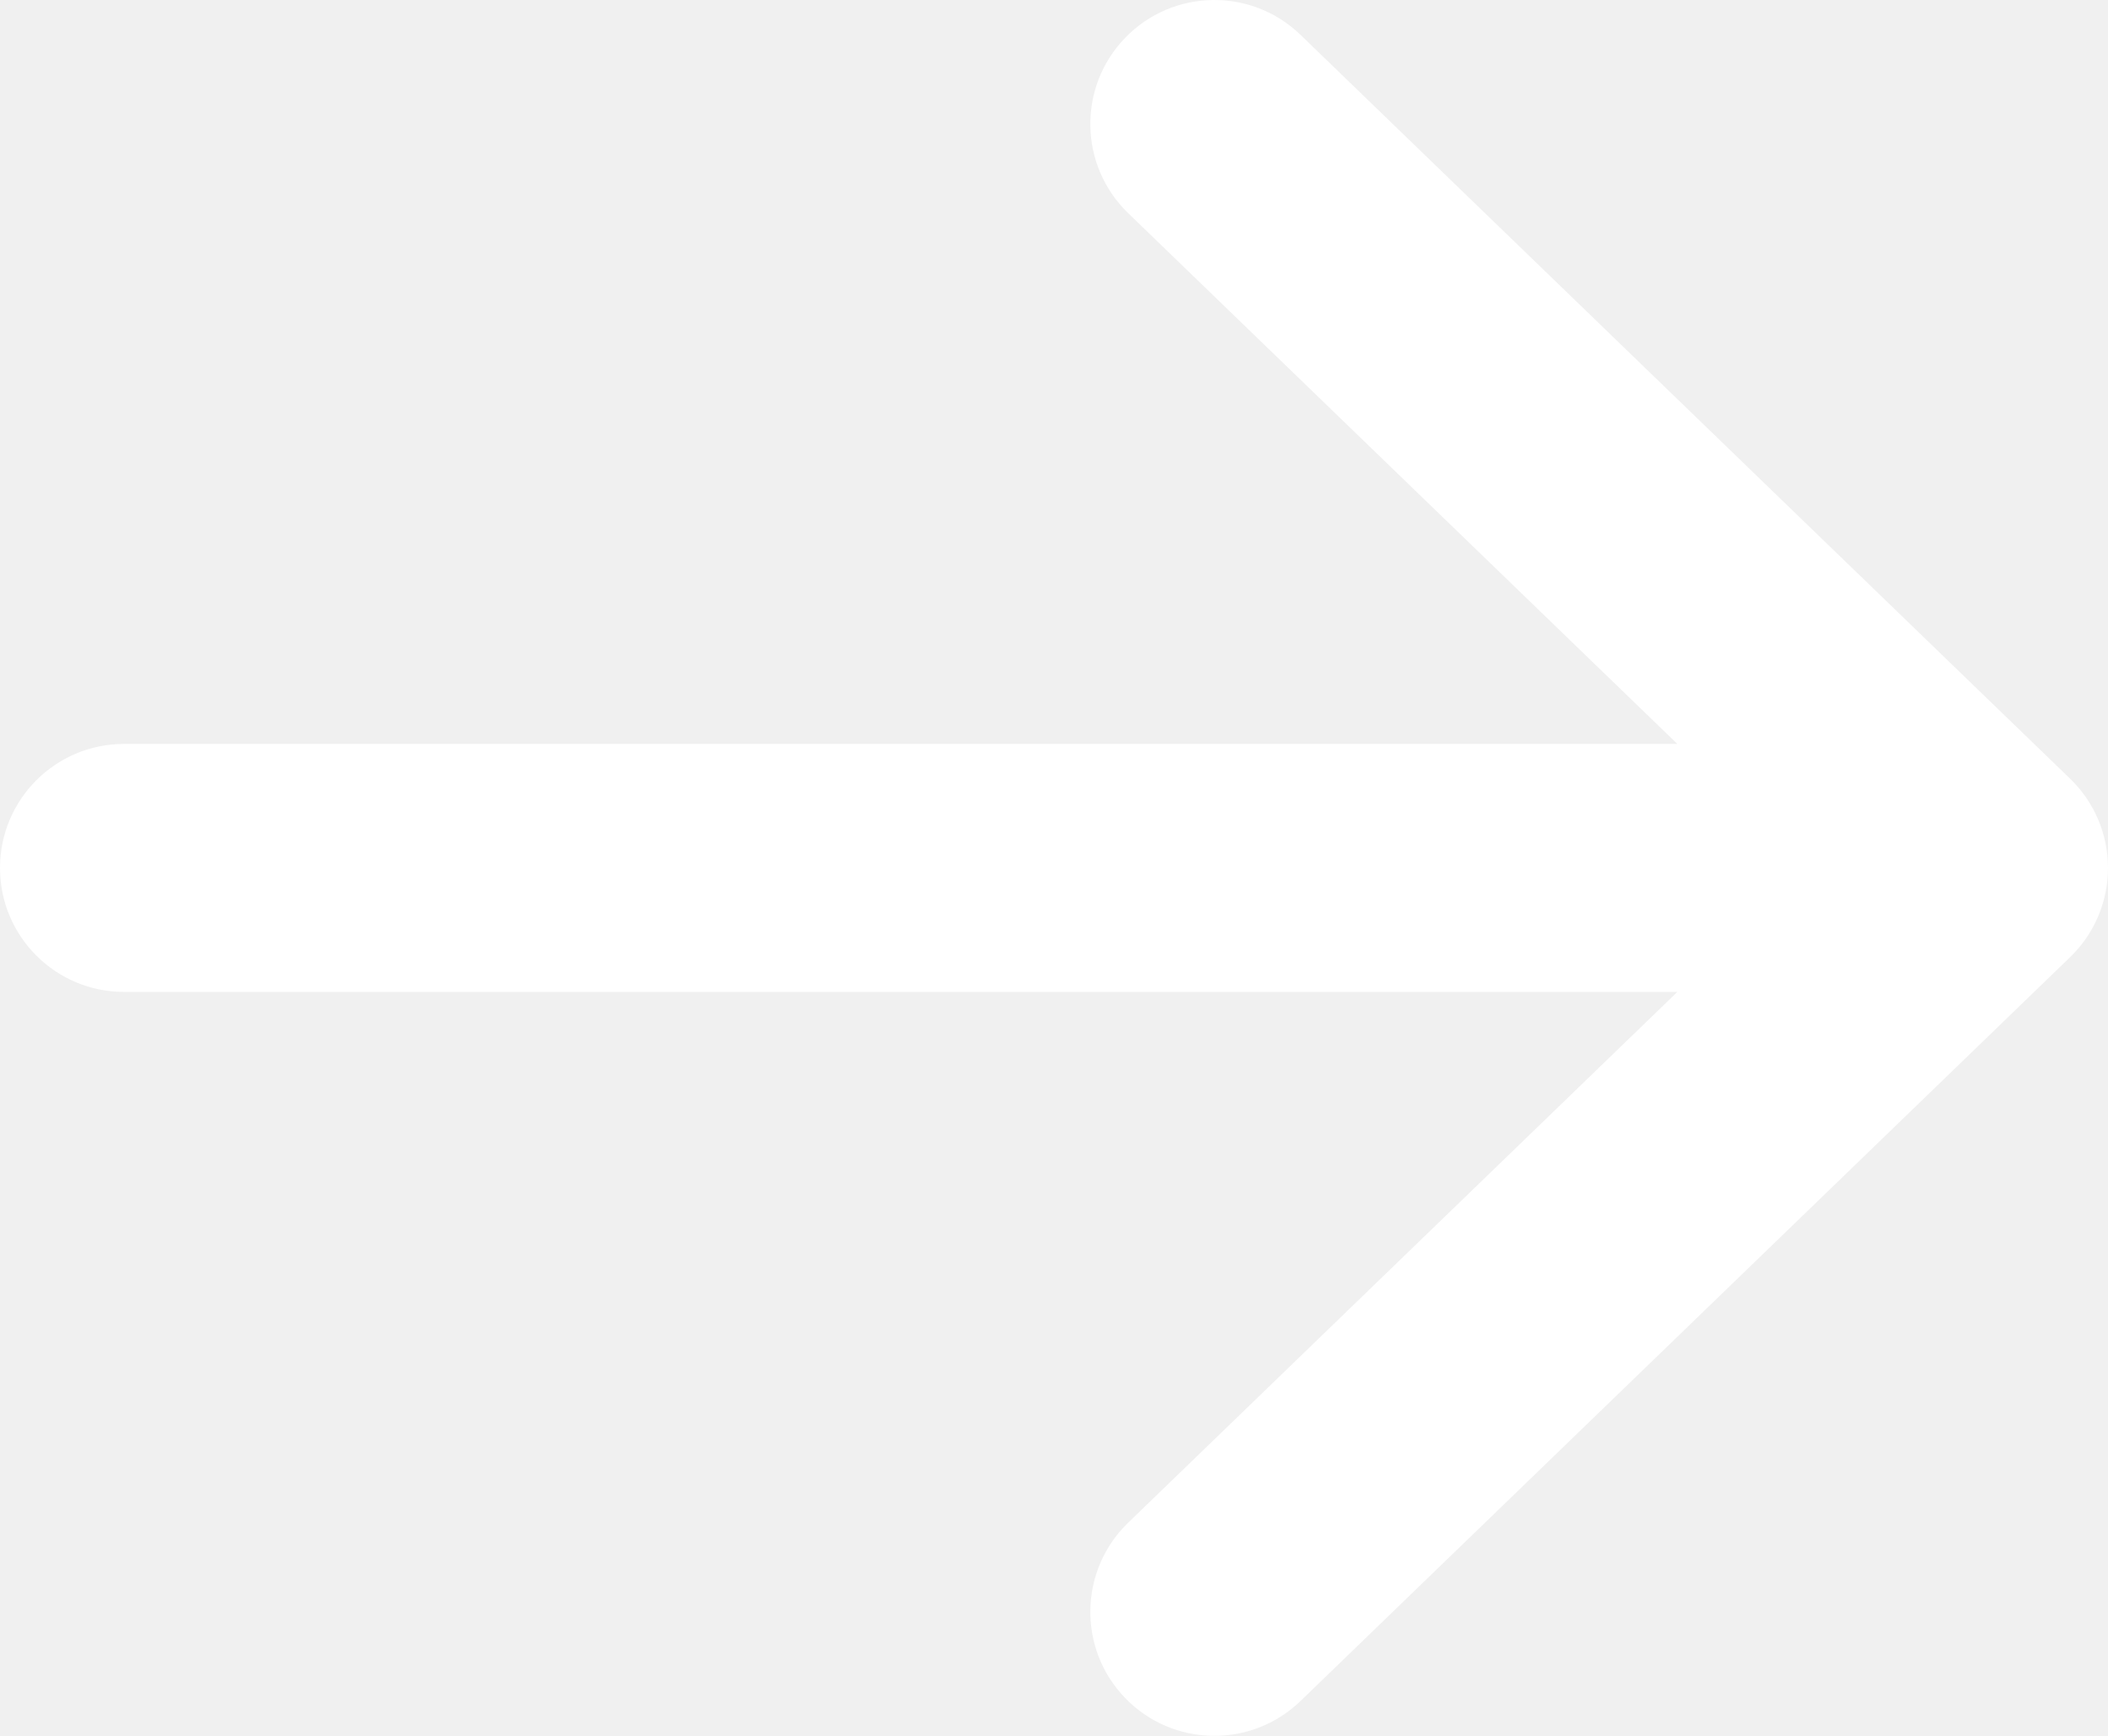
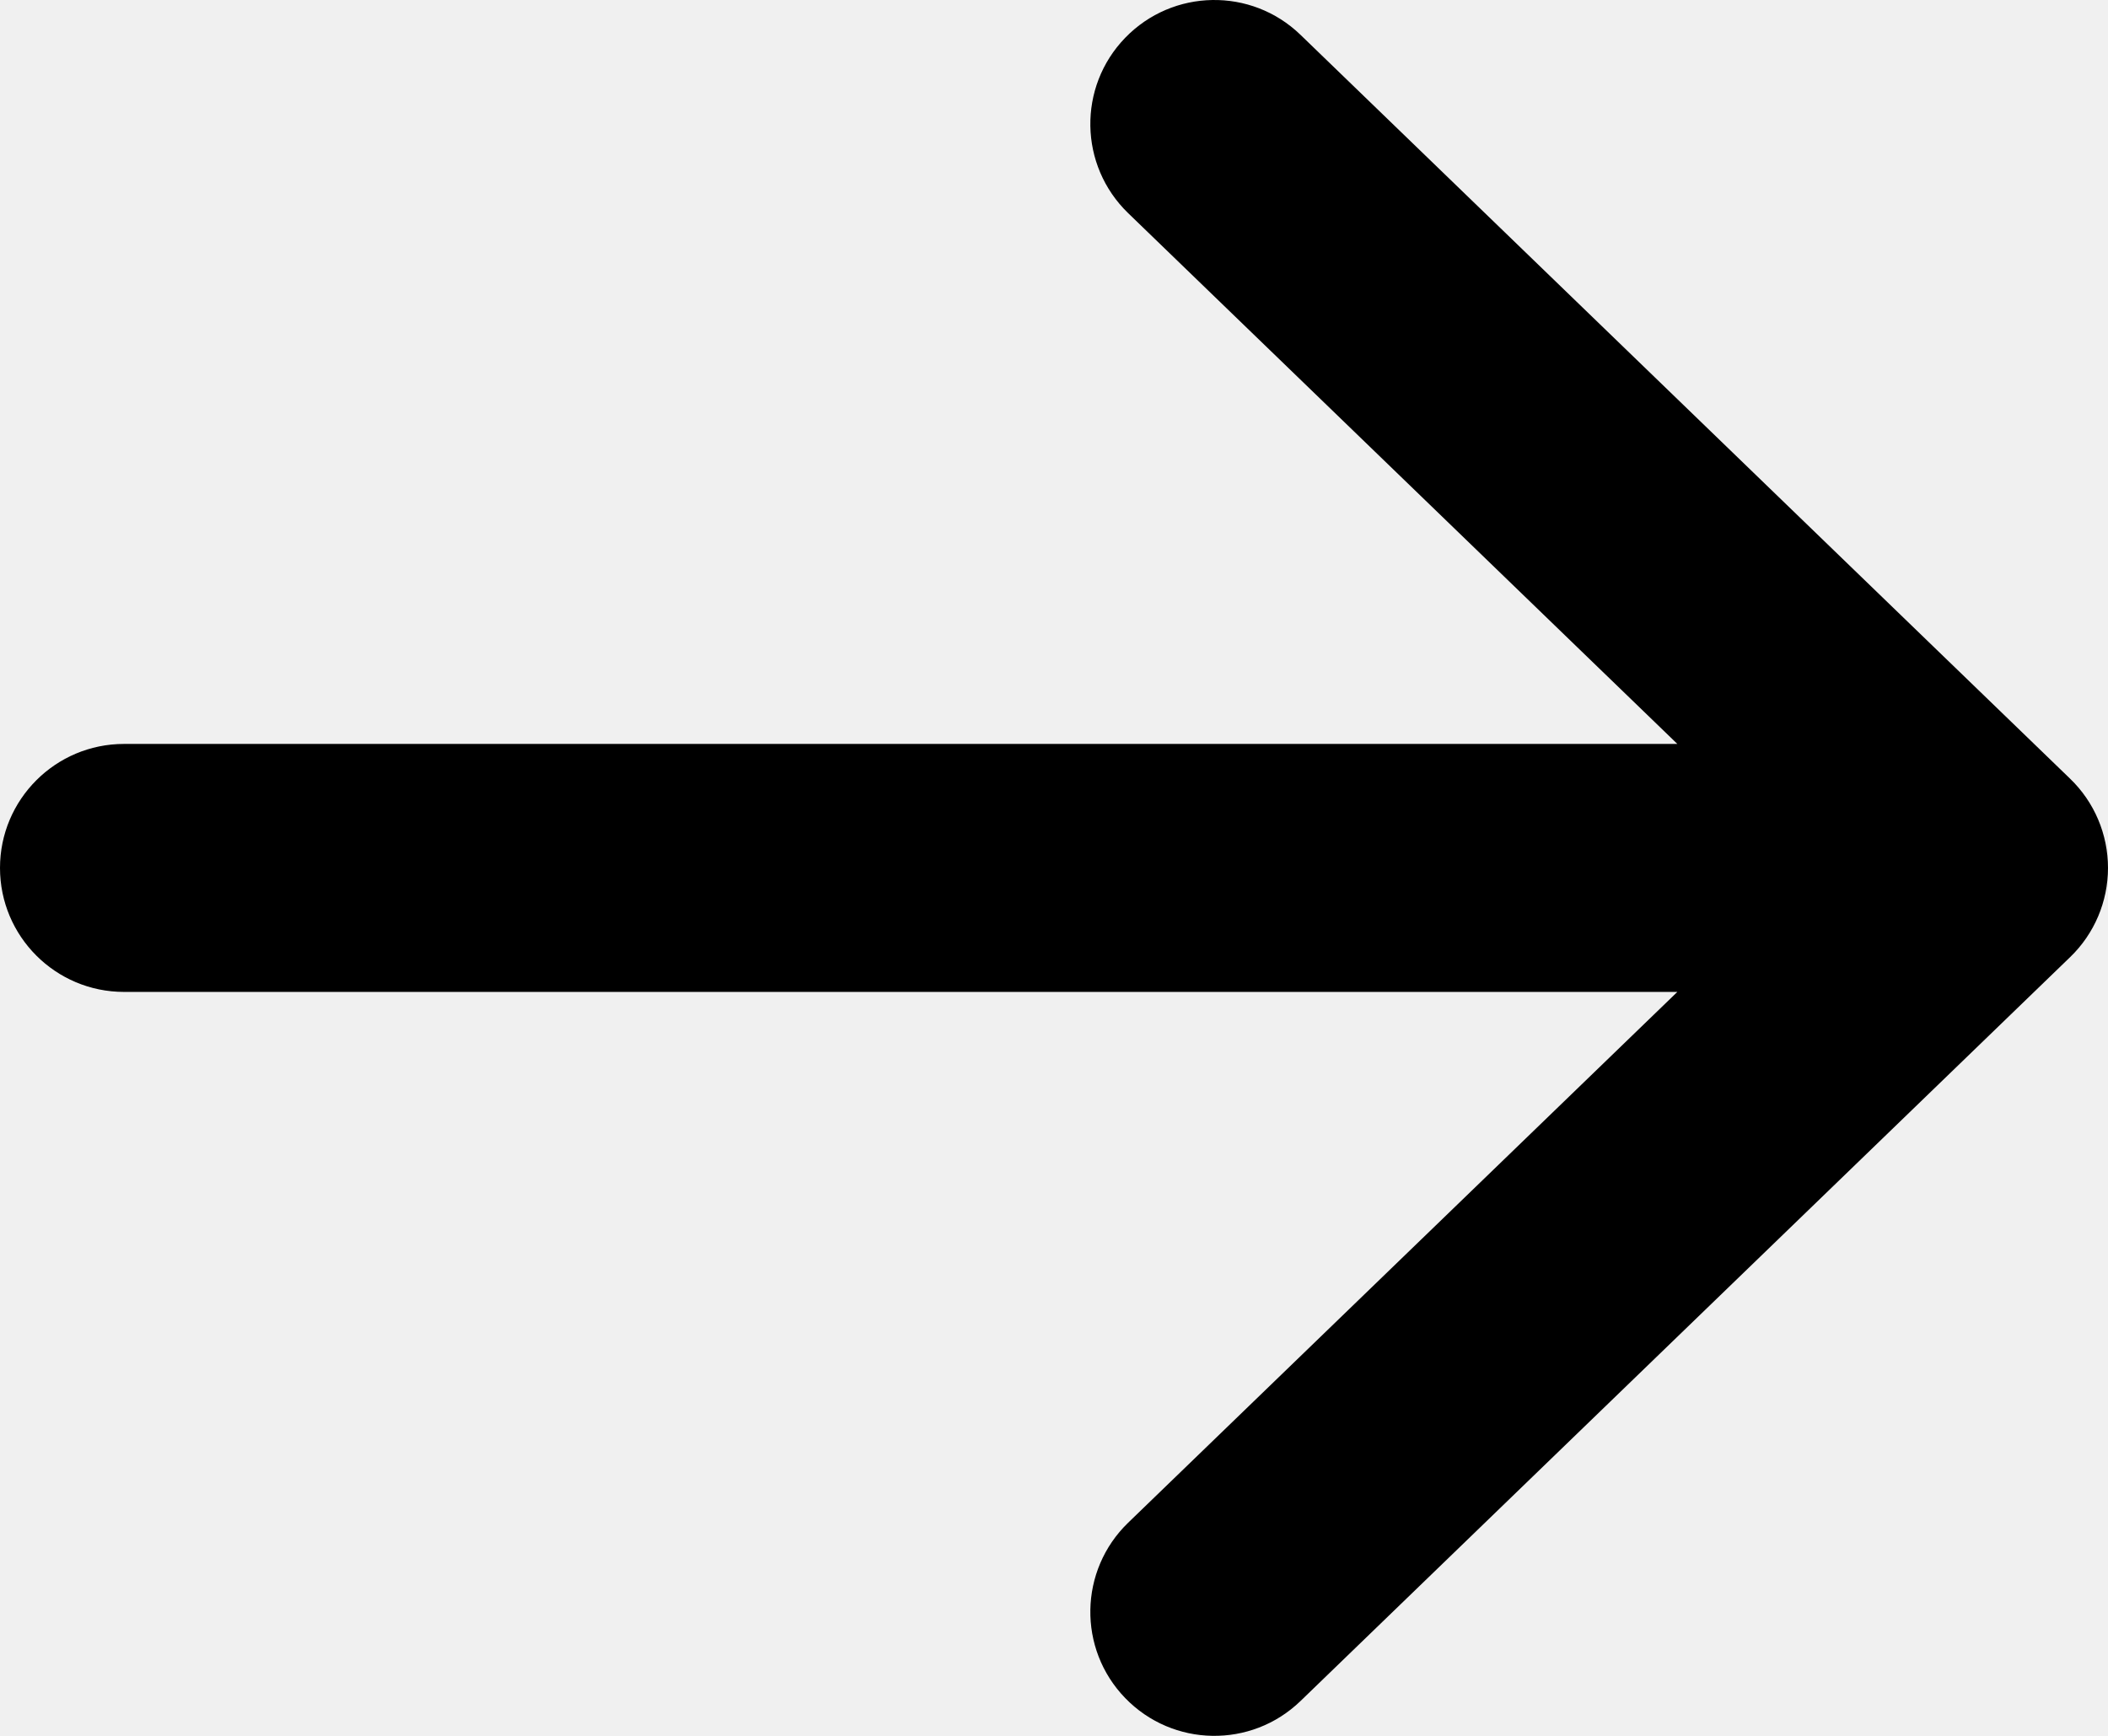
<svg xmlns="http://www.w3.org/2000/svg" width="17" height="14" viewBox="0 0 17 14" fill="none">
-   <path fill-rule="evenodd" clip-rule="evenodd" d="M9.074 0.305C9.458 -0.092 10.091 -0.103 10.488 0.281L16.695 6.281C16.89 6.469 17 6.729 17 7C17 7.271 16.89 7.531 16.695 7.719L10.488 13.719C10.091 14.103 9.458 14.092 9.074 13.695C8.69 13.298 8.701 12.665 9.098 12.281L13.527 8H1C0.448 8 0 7.552 0 7C0 6.448 0.448 6 1 6H13.527L9.098 1.719C8.701 1.335 8.69 0.702 9.074 0.305Z" fill="white" />
+   <path fill-rule="evenodd" clip-rule="evenodd" d="M9.074 0.305C9.458 -0.092 10.091 -0.103 10.488 0.281L16.695 6.281C16.89 6.469 17 6.729 17 7C17 7.271 16.89 7.531 16.695 7.719L10.488 13.719C10.091 14.103 9.458 14.092 9.074 13.695C8.69 13.298 8.701 12.665 9.098 12.281L13.527 8H1C0.448 8 0 7.552 0 7C0 6.448 0.448 6 1 6H13.527L9.098 1.719C8.701 1.335 8.69 0.702 9.074 0.305Z" fill="currentColor" />
</svg>
